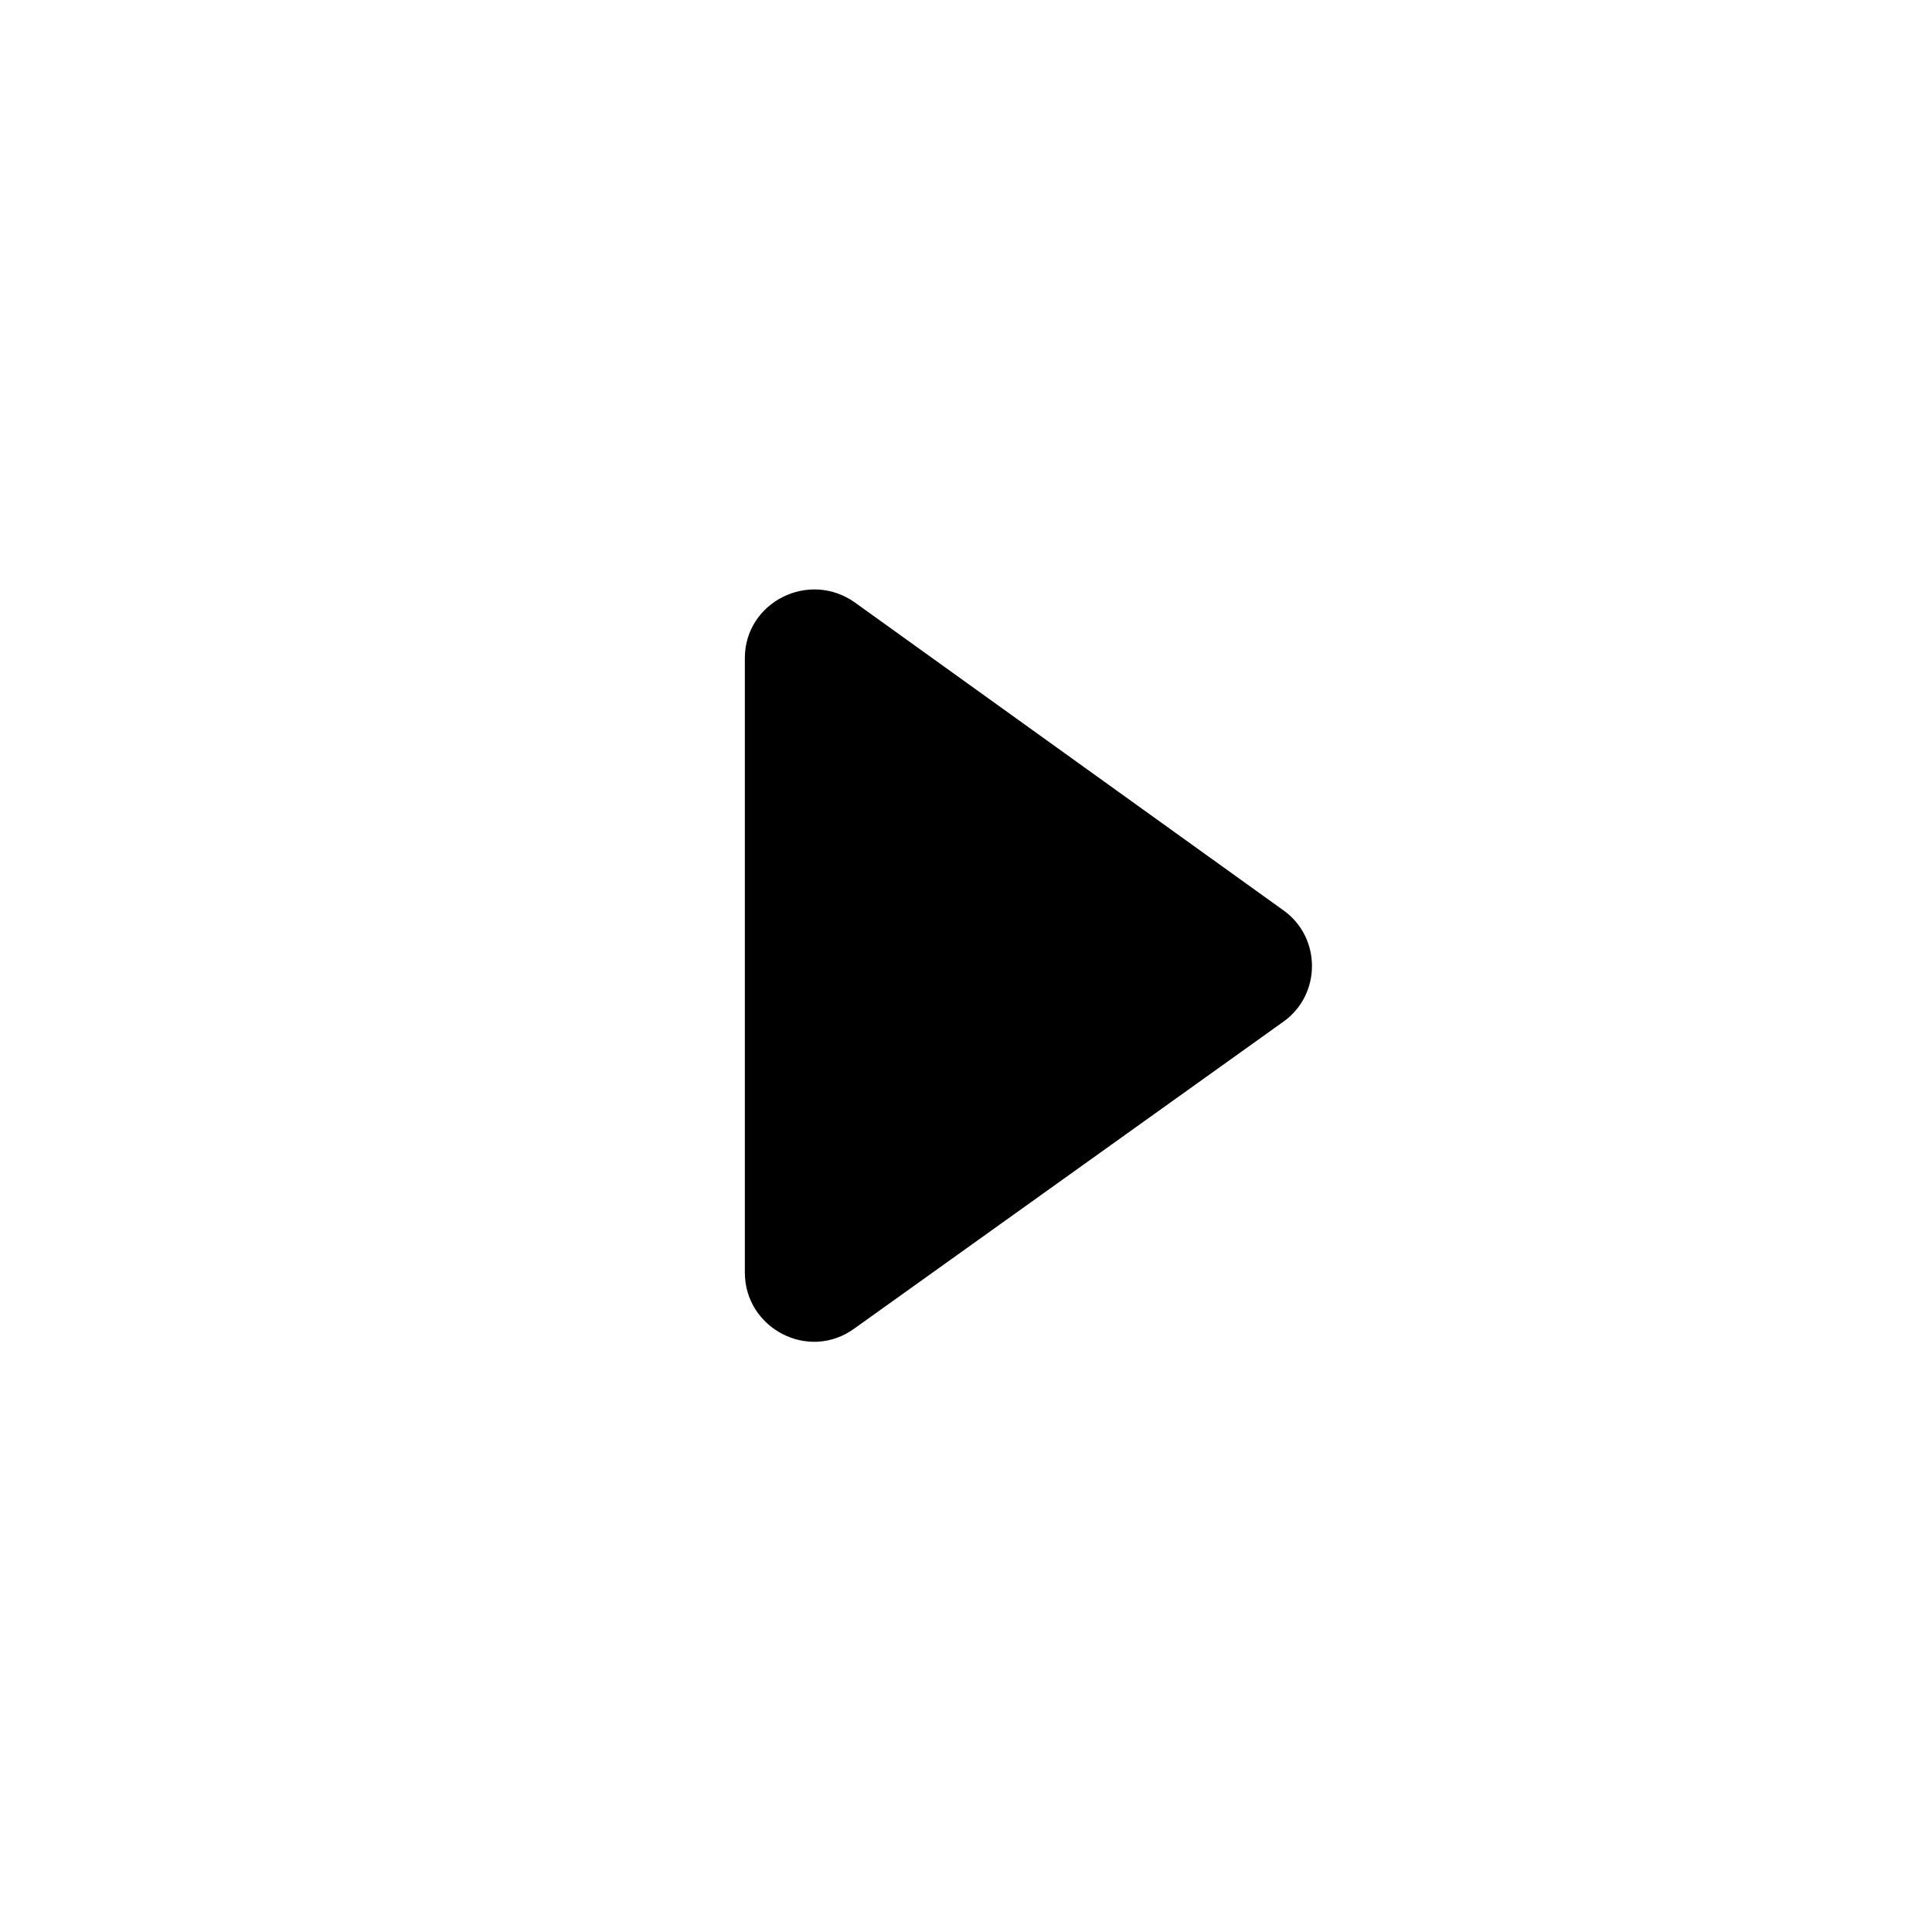
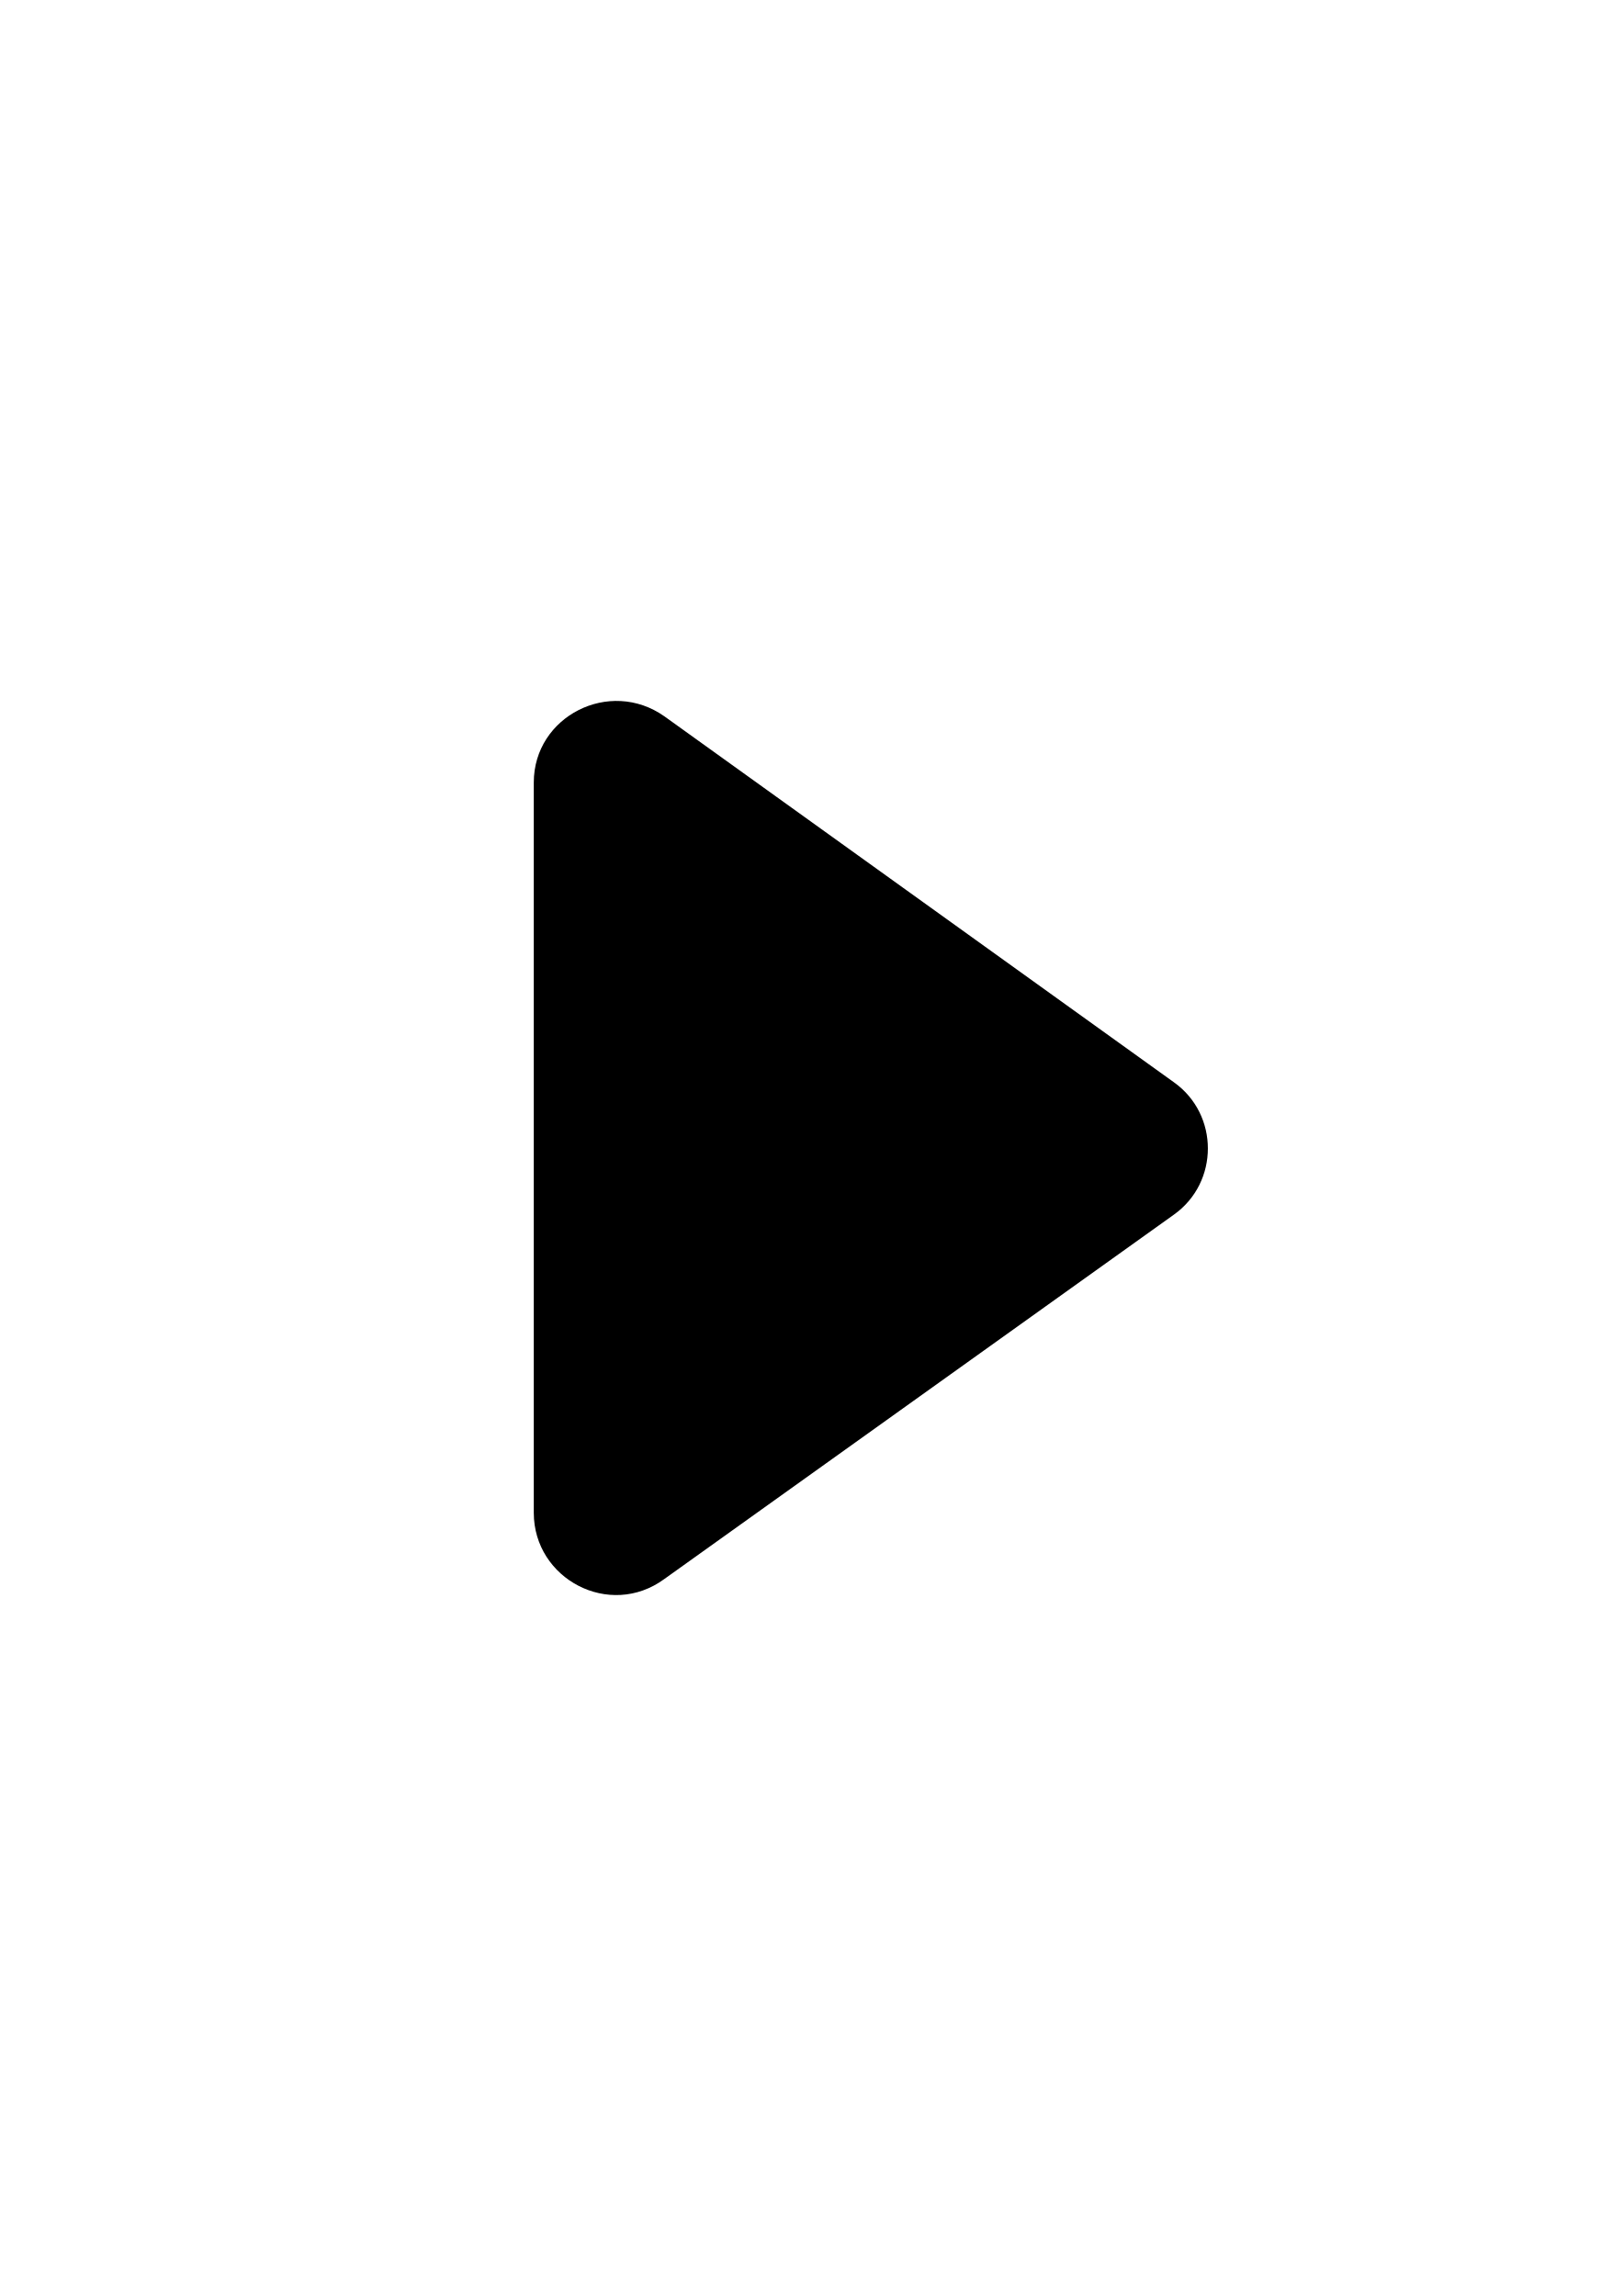
- <svg xmlns="http://www.w3.org/2000/svg" version="1.1" id="Capa_1" x="0px" y="0px" viewBox="0 0 142.4 142.4" style="enable-background:new 0 0 142.4 142.4;" xml:space="preserve">
-   <g>
-     <path d="M94.6,67.1L63,44.4c-3.4-2.4-8.1,0-8.1,4.1v45.3c0,4.1,4.7,6.6,8.1,4.1l31.6-22.6   C97.4,73.3,97.4,69.1,94.6,67.1z" />
+ <svg xmlns="http://www.w3.org/2000/svg" version="1.1" id="Capa_1" x="0px" y="0px" viewBox="0 0 100 142.4" xml:space="preserve" width="100" height="142.4">
+   <defs id="defs2" />
+   <g id="g1" transform="translate(-22)">
+ 	
+ </g>
+   <g id="g1-6" transform="translate(-21.8,0.02831317)">
+     <path d="M 94.6,67.1 63,44.4 c -3.4,-2.4 -8.1,0 -8.1,4.1 v 45.3 c 0,4.1 4.7,6.6 8.1,4.1 L 94.6,75.3 c 2.8,-2 2.8,-6.2 0,-8.2 z" id="path1" />
  </g>
</svg>
